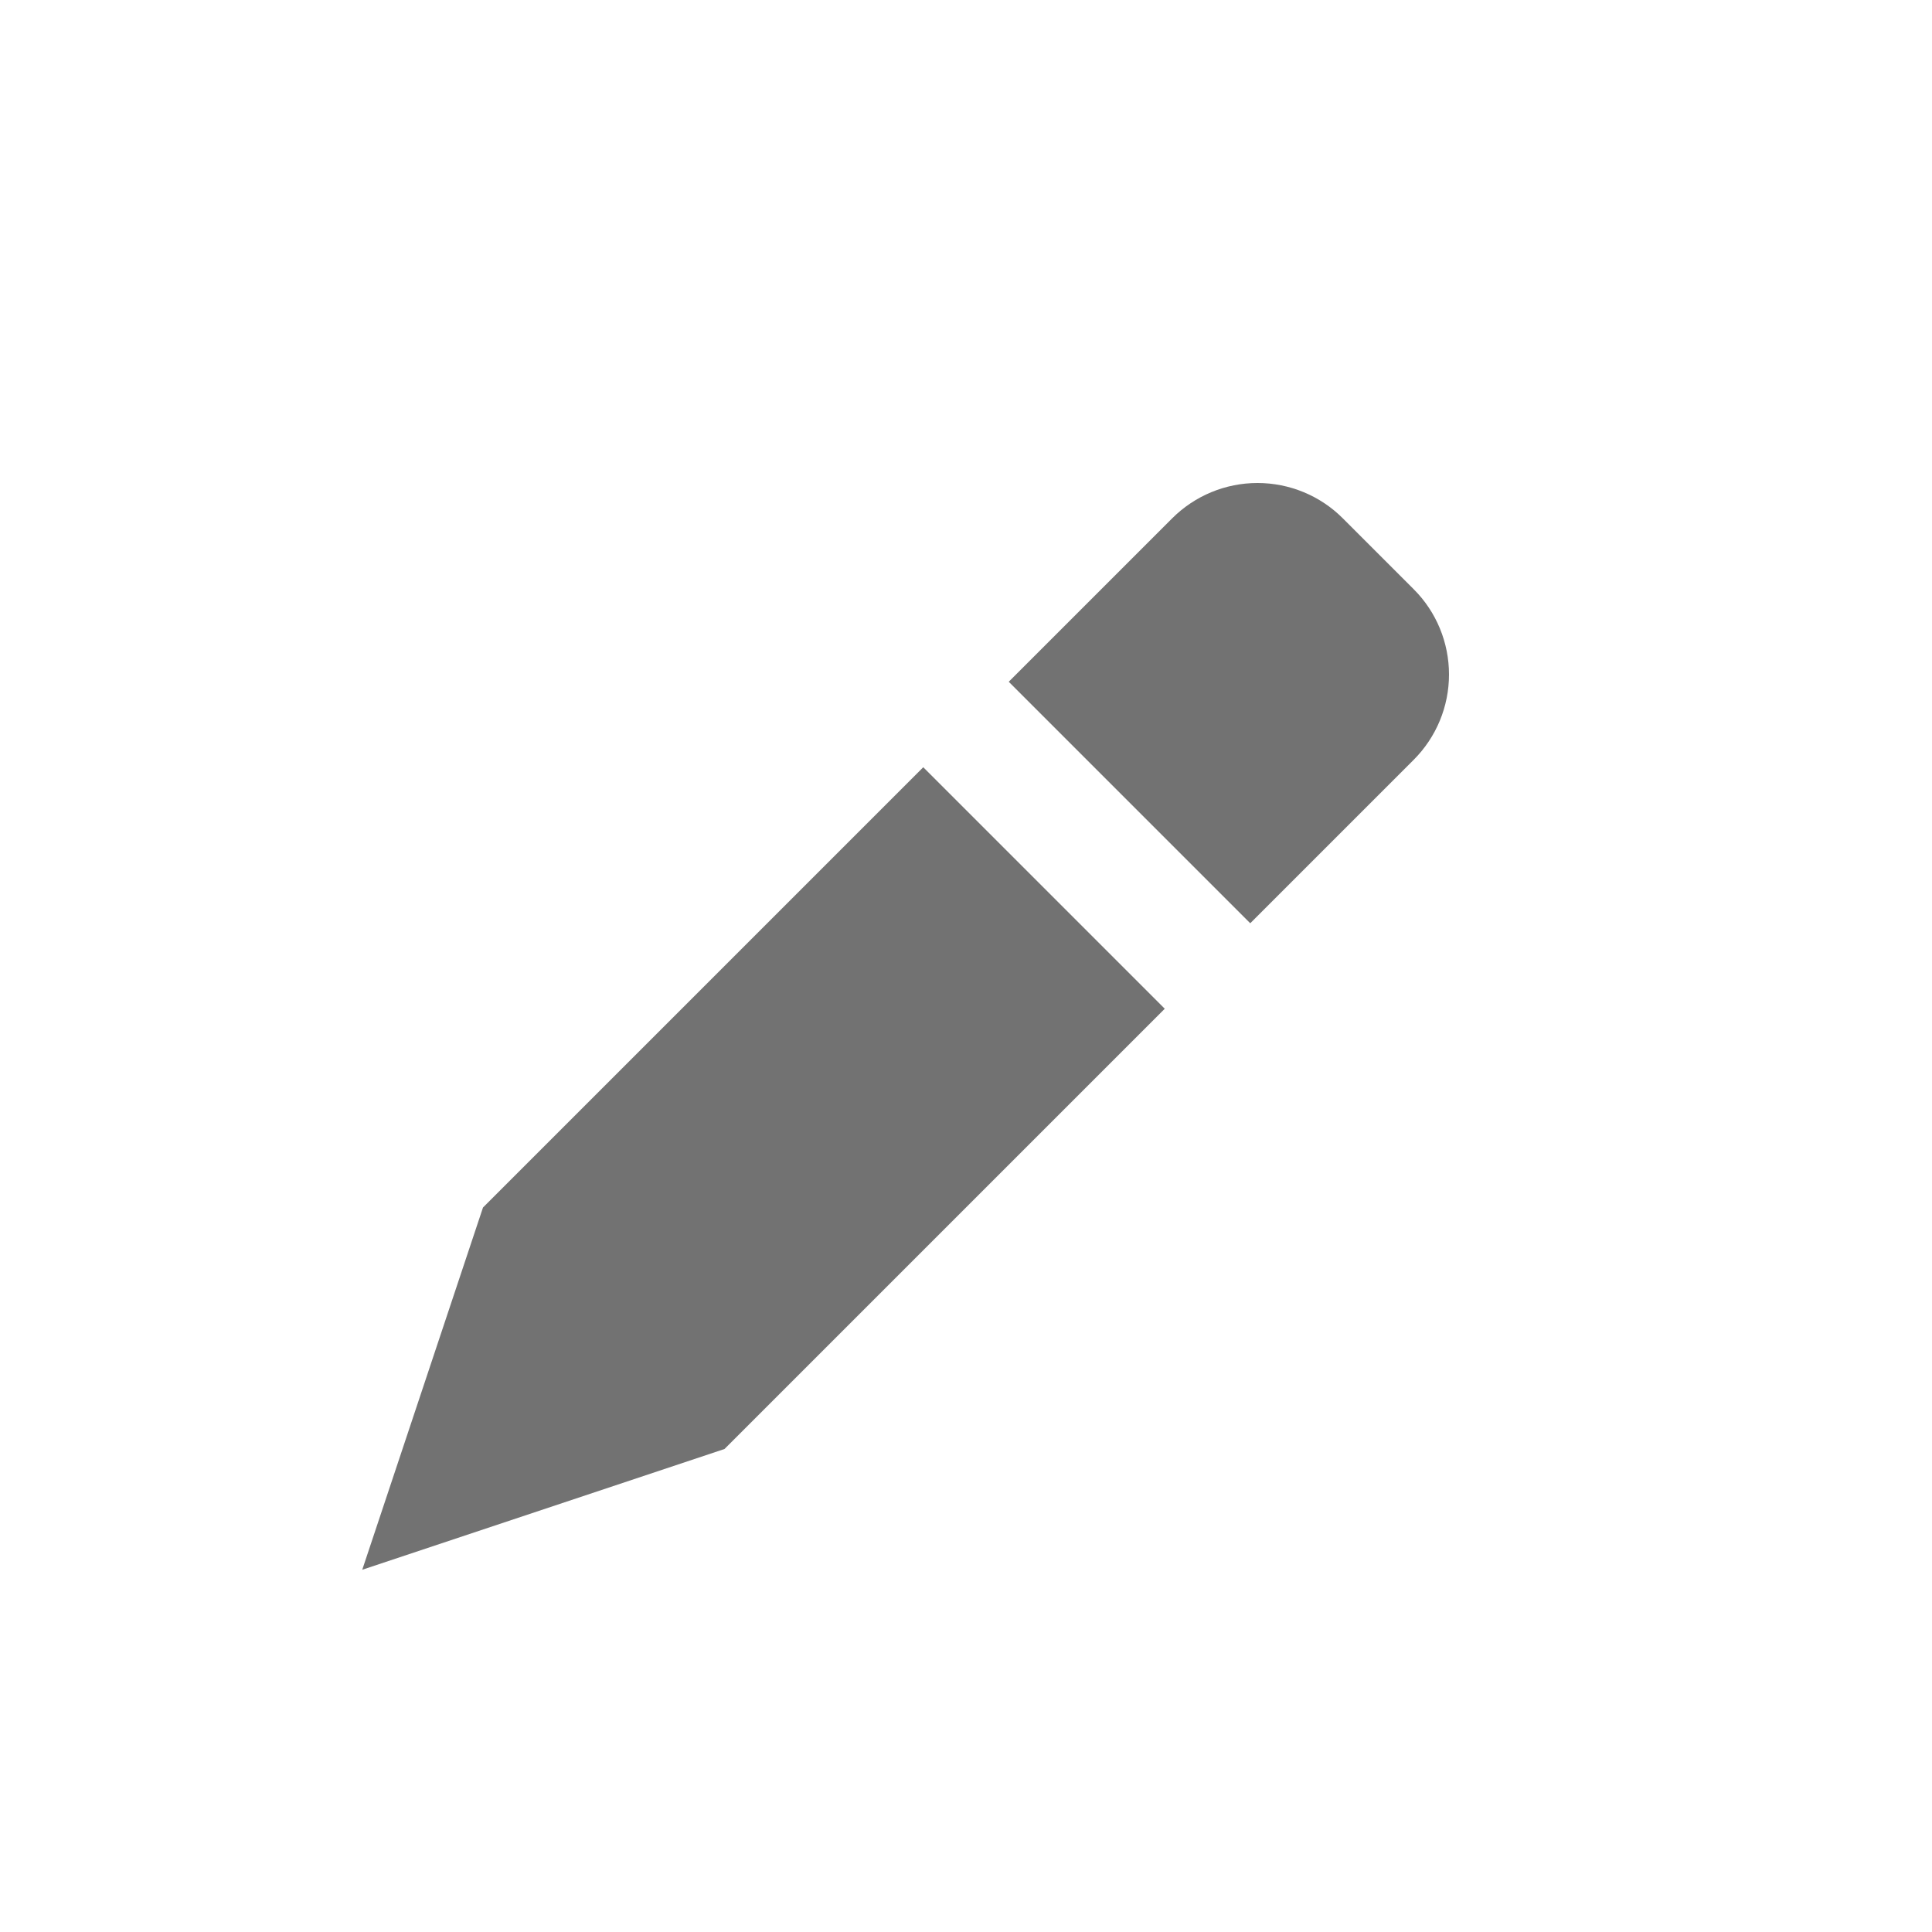
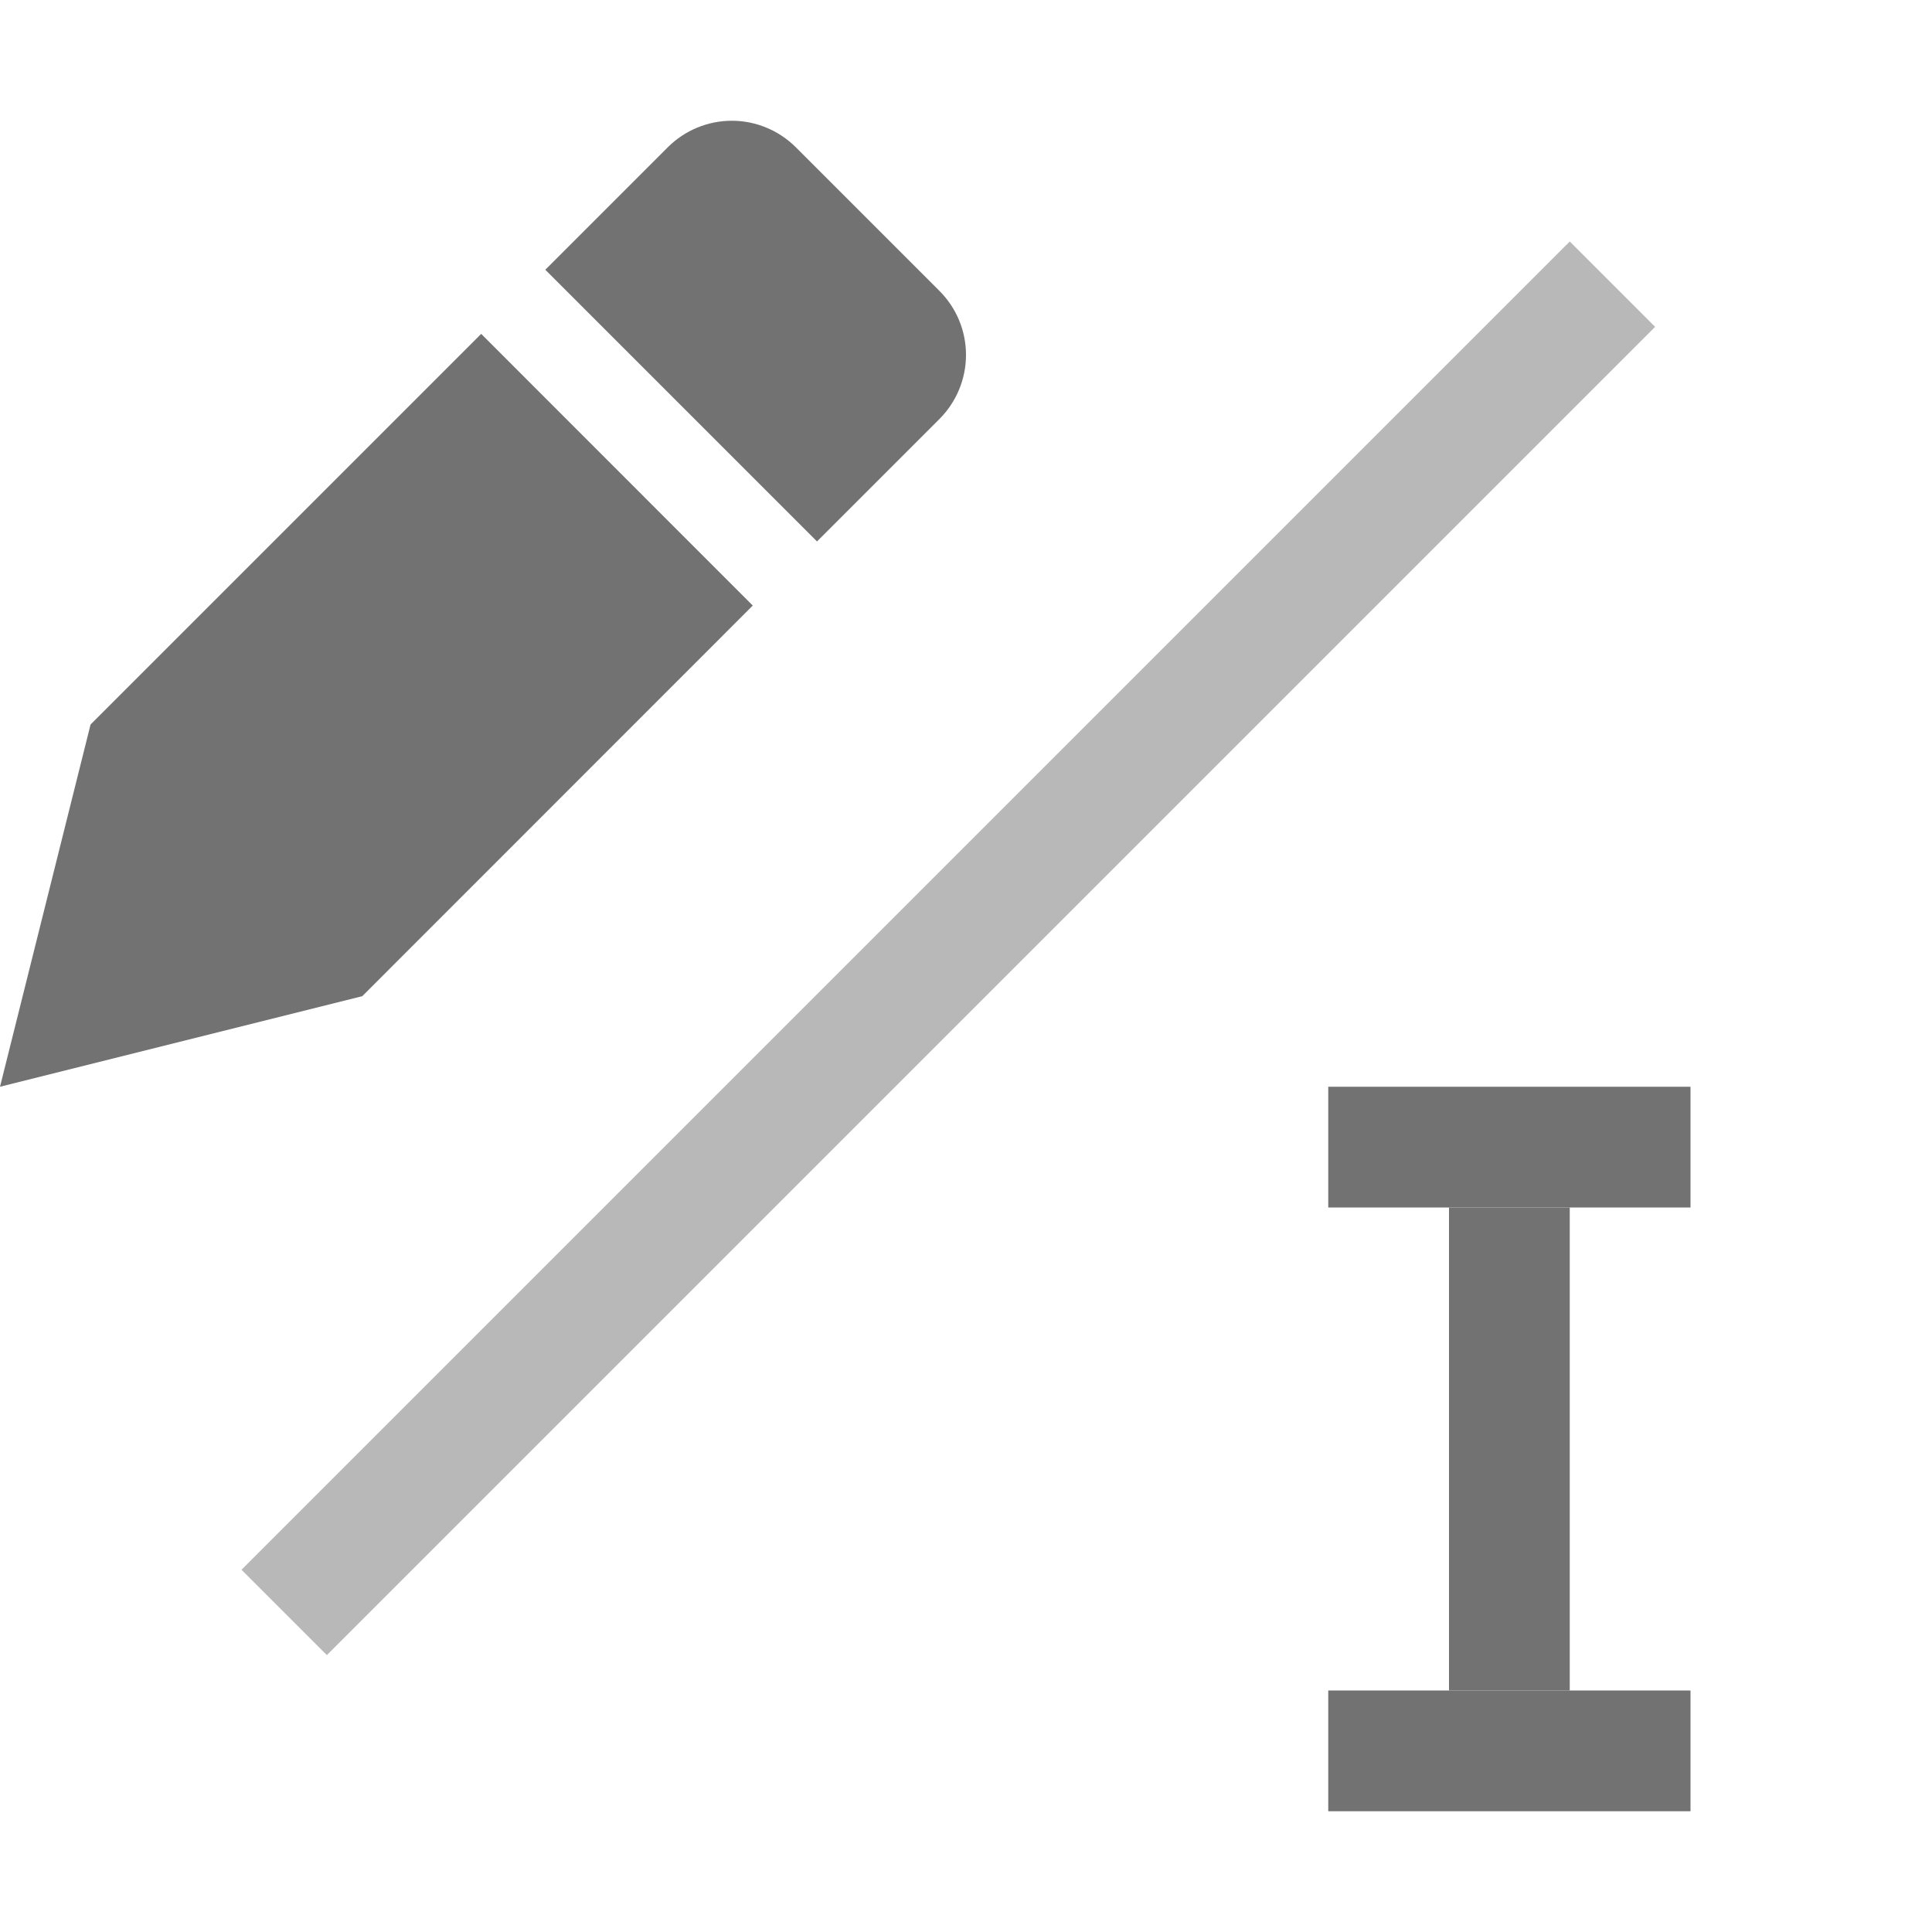
<svg xmlns="http://www.w3.org/2000/svg" width="16" height="16" viewBox="0 0 16 16" fill="none">
-   <path d="M11.707 4.879L11.121 4.293C10.934 4.105 10.679 4 10.414 4C10.149 4 9.895 4.105 9.707 4.293L8.354 5.646L10.354 7.646L11.707 6.293C11.895 6.105 12 5.851 12 5.586C12 5.321 11.895 5.066 11.707 4.879Z" fill="#727272" />
-   <path d="M7.646 6.354L4 10L3 13L6 12L9.646 8.354L7.646 6.354Z" fill="#727272" />
+   <path opacity="0.5" fill-rule="evenodd" clip-rule="evenodd" d="M2 13L13 2L13.707 2.707L2.707 13.707L2 13Z" fill="#727272" />
+   <path d="M7.78 2.409L6.591 1.22C6.45 1.079 6.259 1 6.061 1C5.862 1 5.671 1.079 5.53 1.22L4.516 2.234L6.766 4.484L7.78 3.47C7.921 3.329 8 3.138 8 2.939C8 2.74 7.921 2.55 7.78 2.409Z" fill="#727272" />
+   <path d="M3.985 2.765L0.75 6L0 9L3 8.25L6.234 5.015L3.985 2.765Z" fill="#727272" />
+   <rect x="11" y="9" width="3" height="1" fill="#727272" />
+   <rect x="11" y="14" width="3" height="1" fill="#727272" />
+   <rect x="12" y="10" width="1" height="4" fill="#727272" />
</svg>
